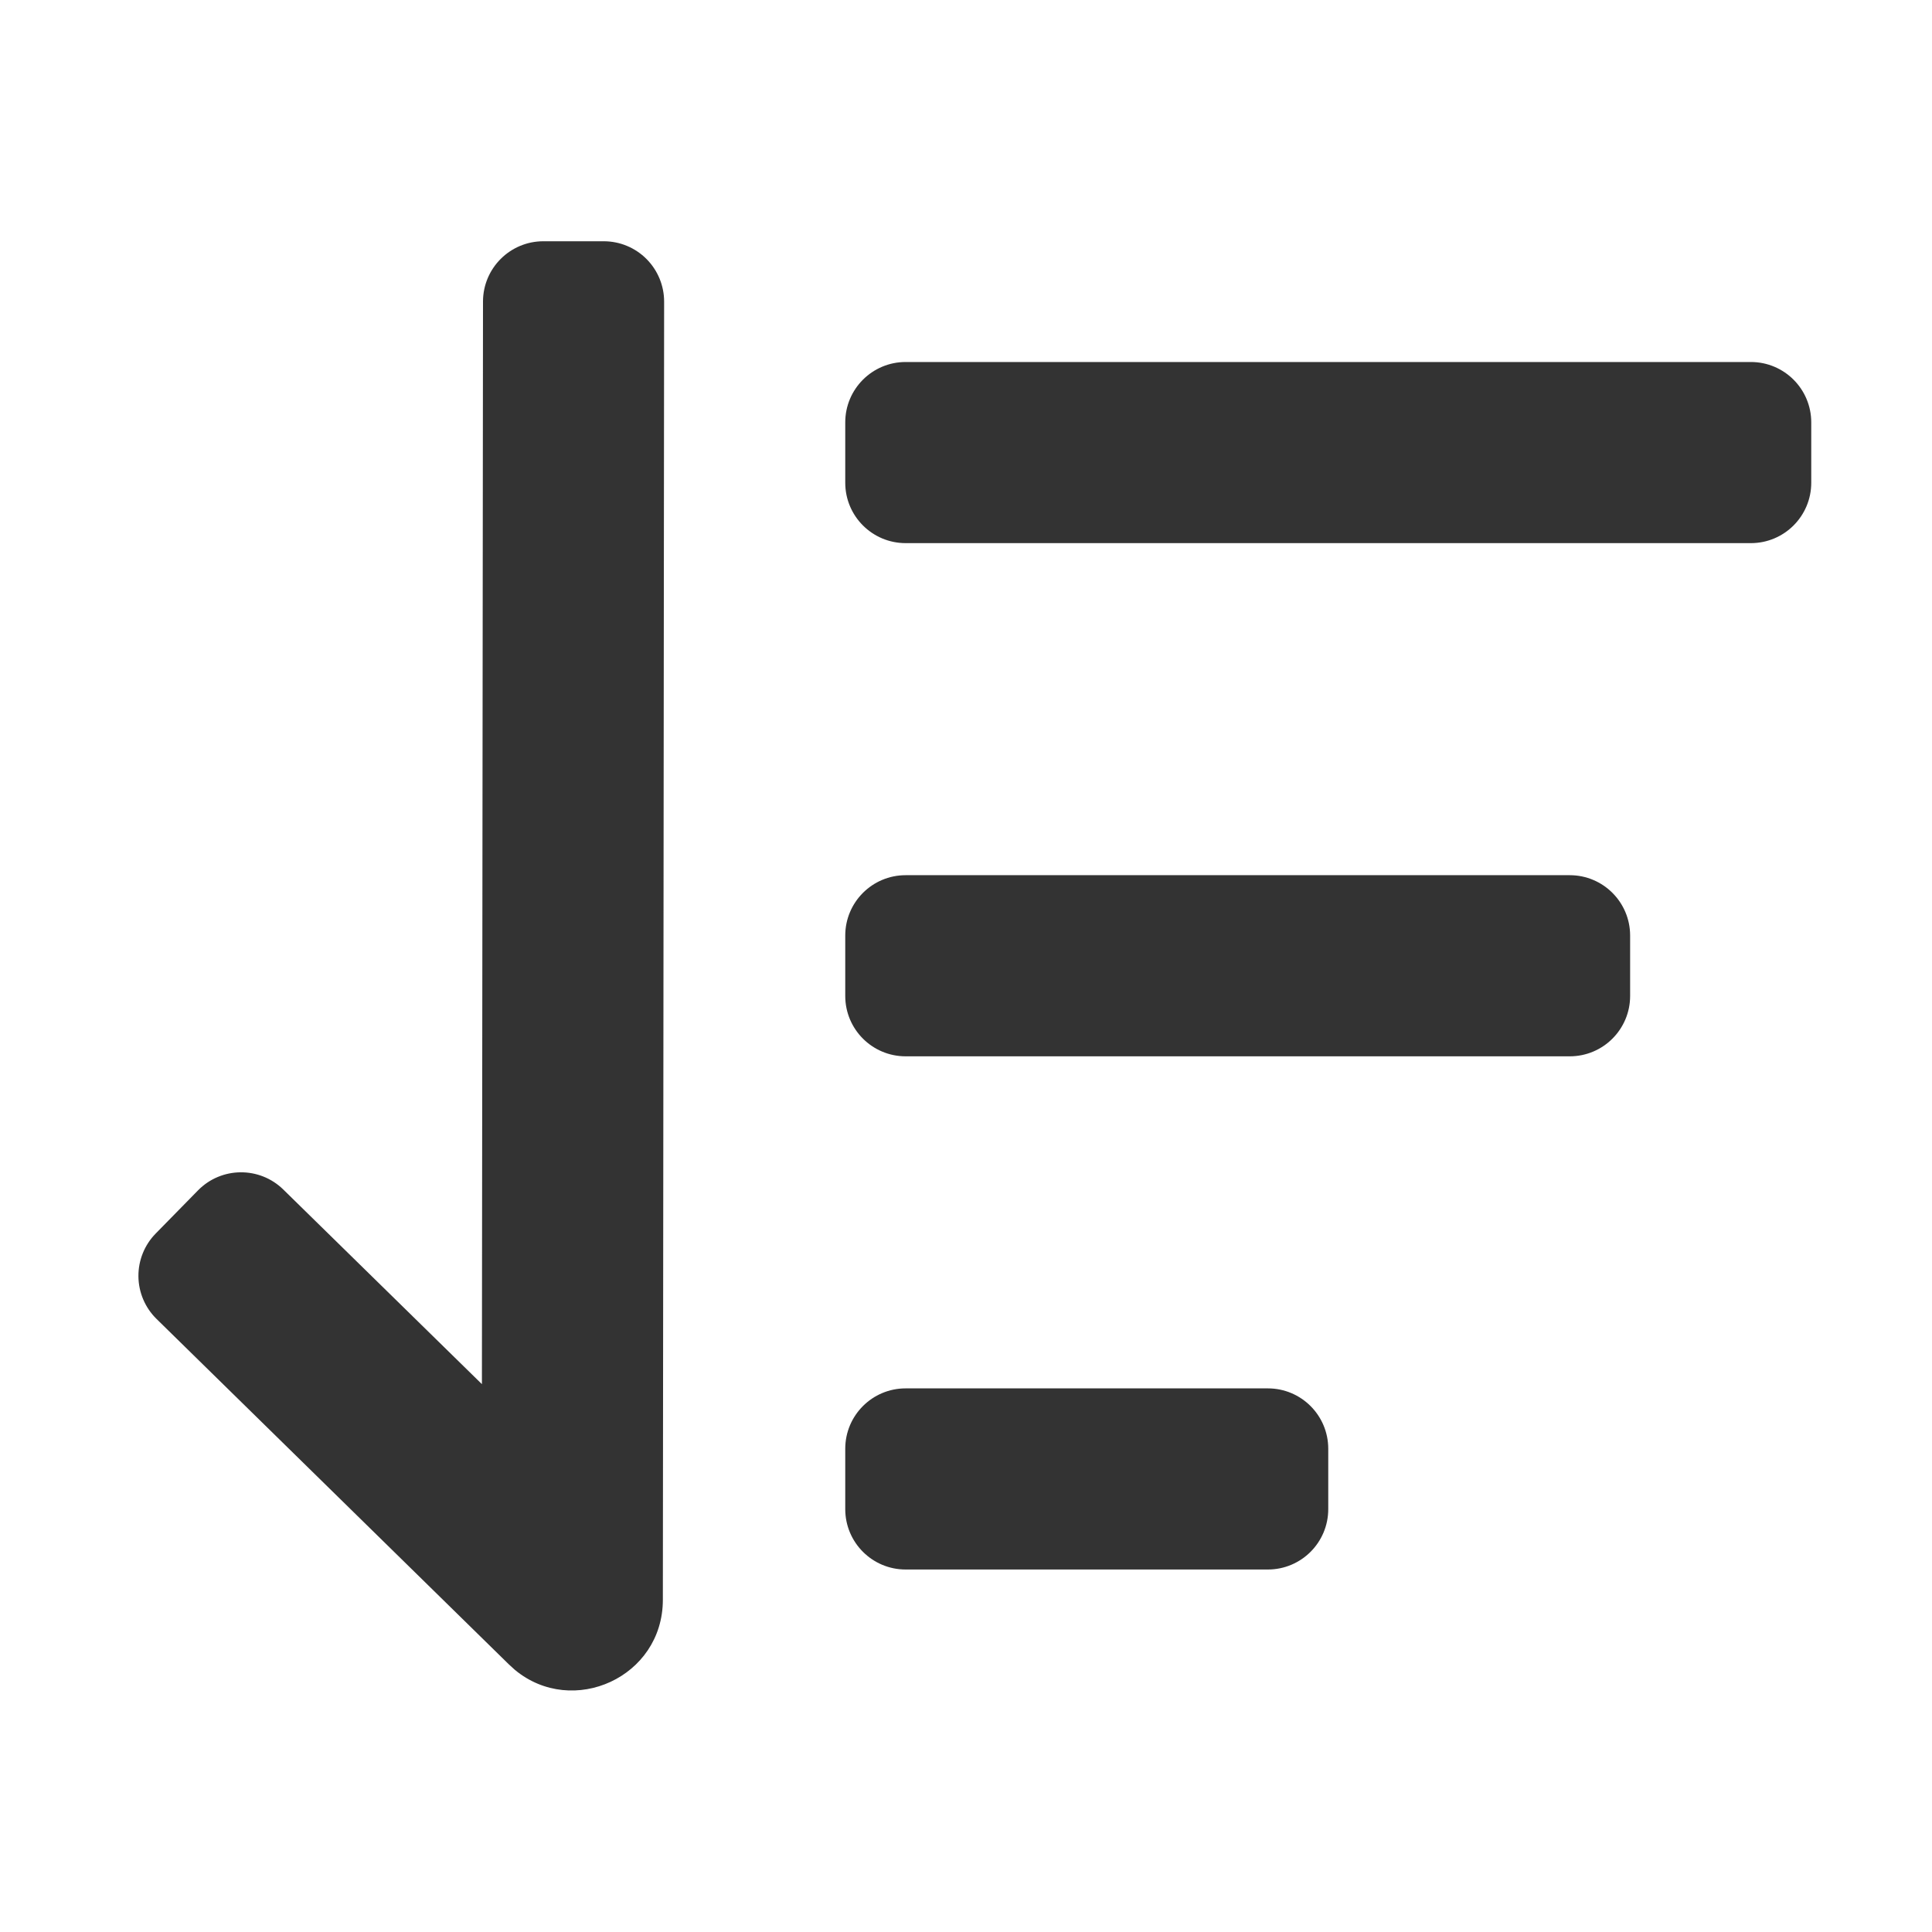
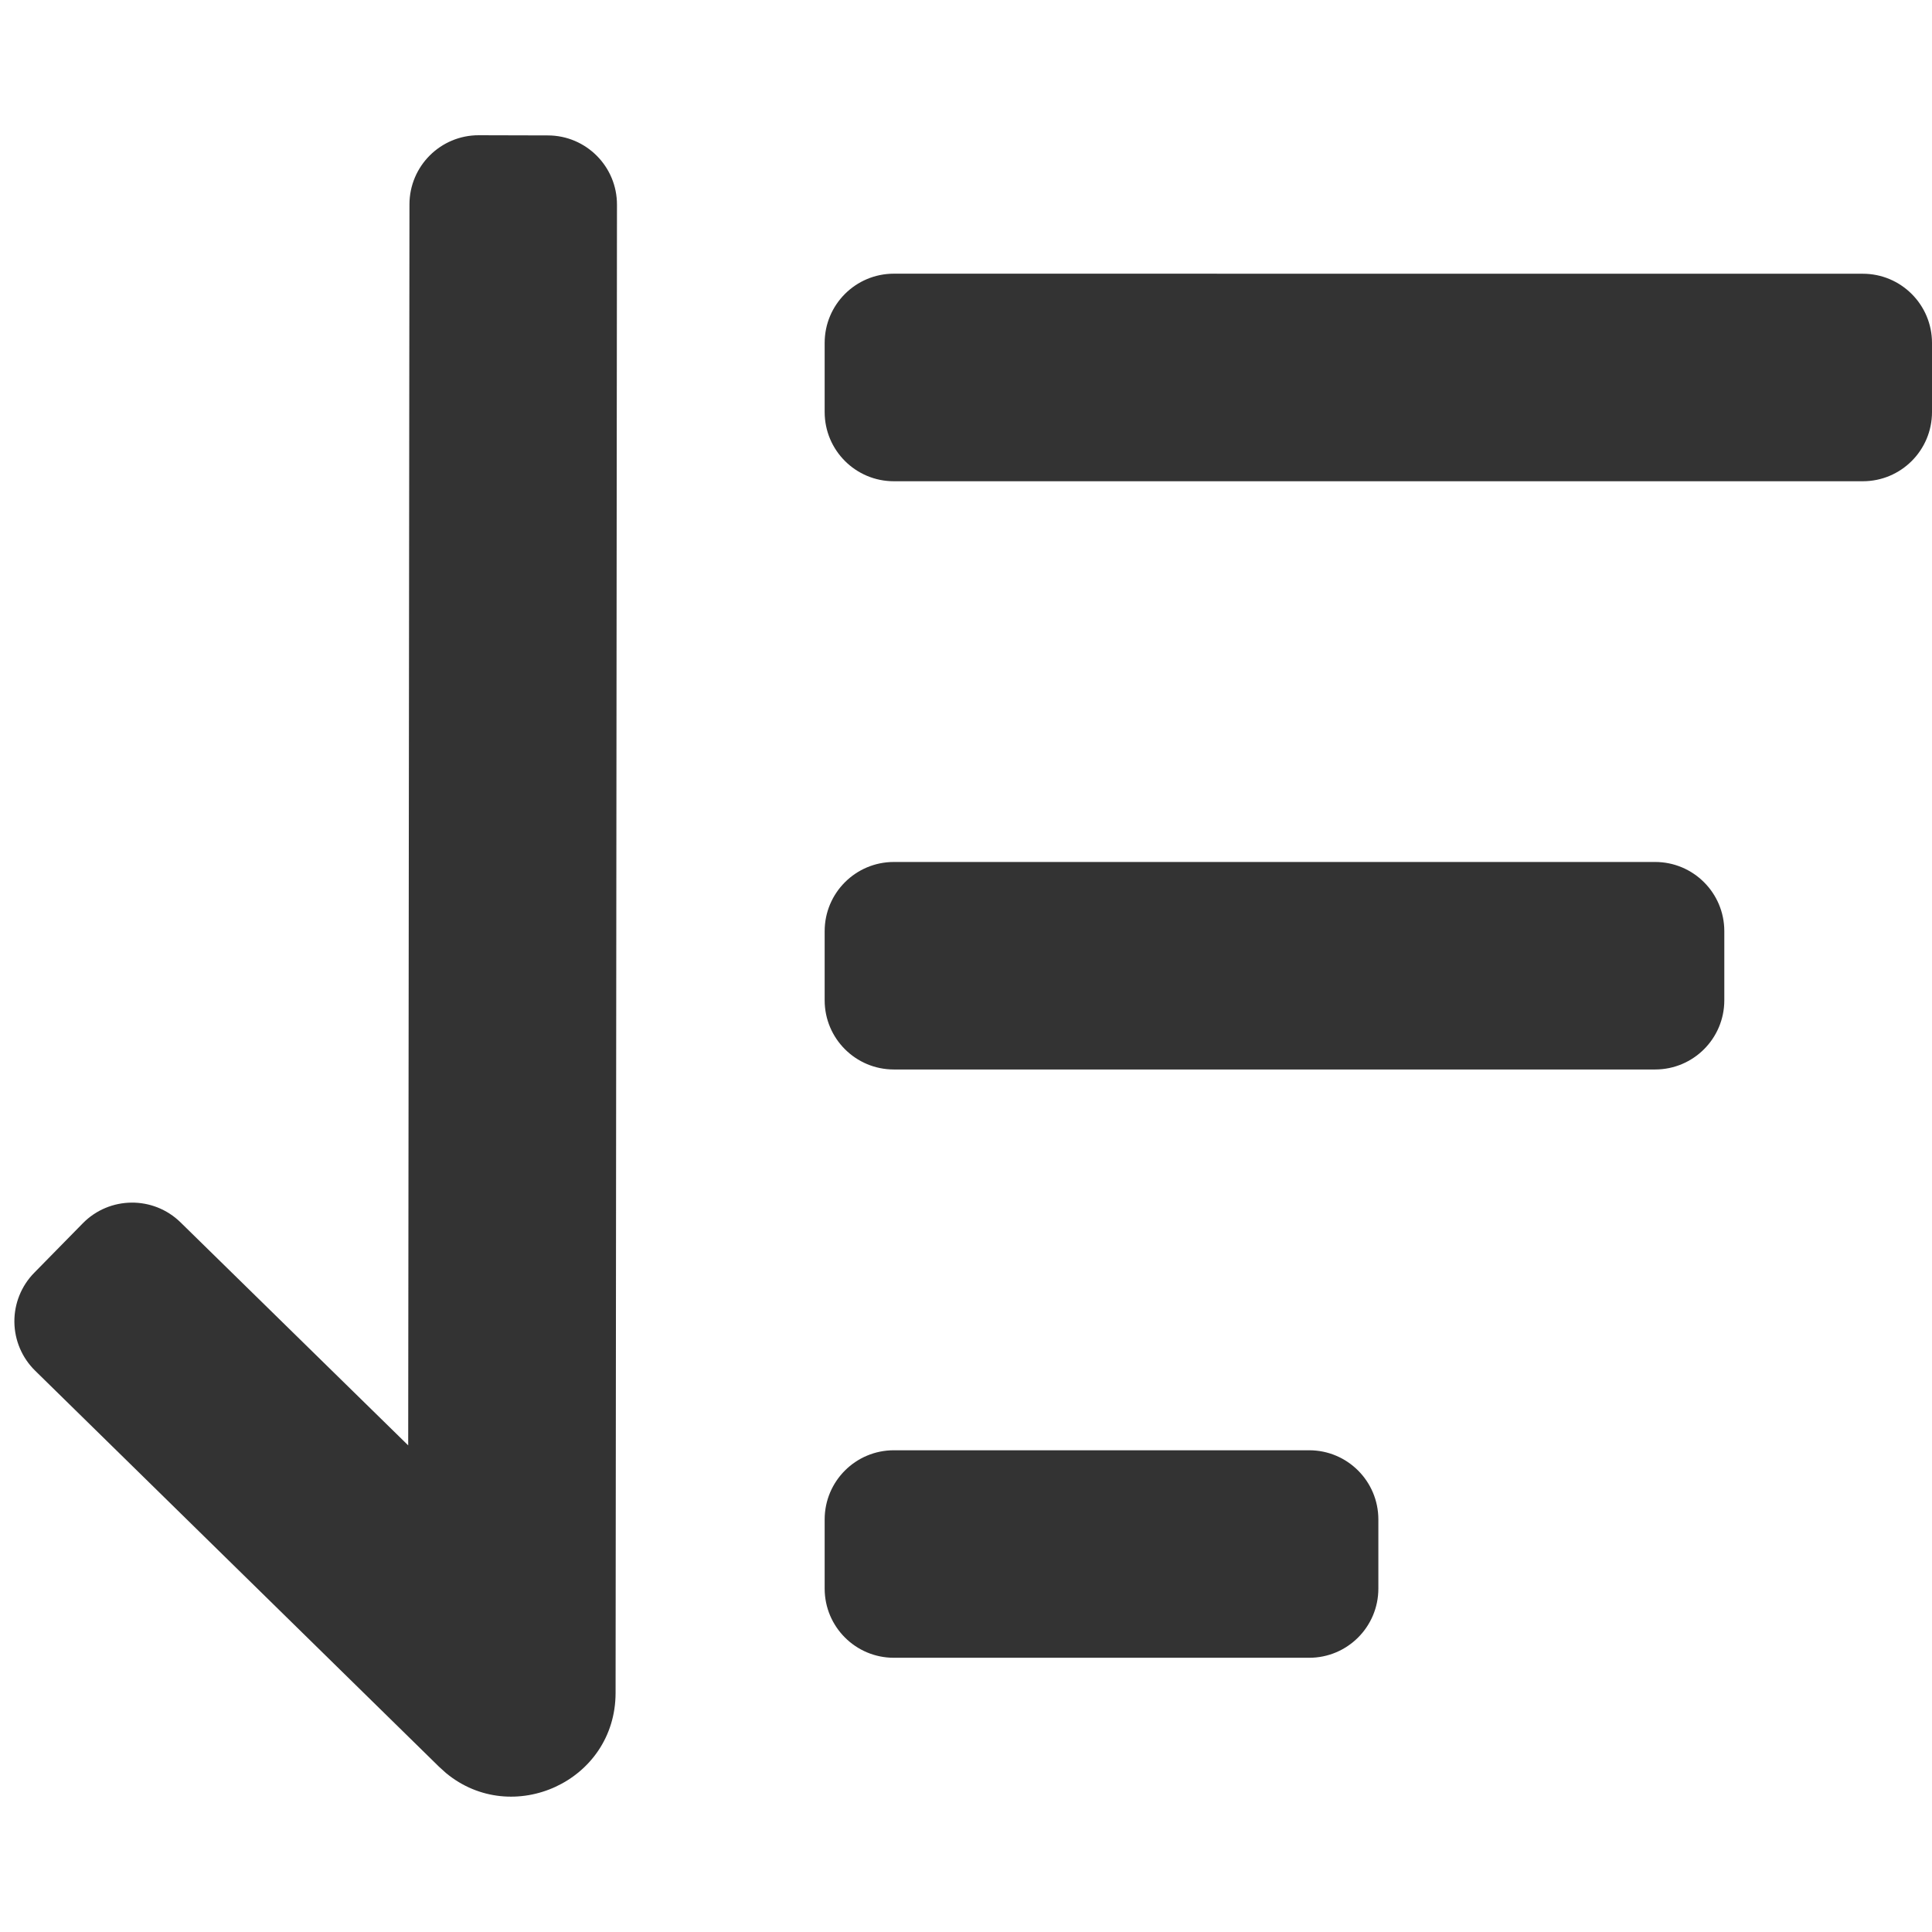
- <svg xmlns="http://www.w3.org/2000/svg" t="1793020339792" class="icon" viewBox="0 0 1024 1024" version="1.1" p-id="7073" width="200" height="200" id="svg1">
+ <svg xmlns="http://www.w3.org/2000/svg" width="32" height="32" viewBox="0 0 32 32" version="1.1" id="svg1" xml:space="preserve">
  <defs id="defs1" />
-   <path d="m 704,767.87 v 32 a 32,32 0 0 1 -32,32 H 480 a 32,32 0 0 1 -32,-32 v -32 a 32,32 0 0 1 32,-32 h 192 a 32,32 0 0 1 32,32 z m -415.936,-640 h 32 a 32,32 0 0 1 31.936,32.096 l -0.672,688 c -0.032,41.024 -47.776,62.464 -78.4,37.12 l -3.2,-2.912 -186.752,-183.104 a 32,32 0 0 1 -0.448,-45.28 l 22.4,-22.848 a 32,32 0 0 1 45.248,-0.448 l 105.248,103.136 0.576,-573.824 a 32,32 0 0 1 32.064,-31.936 z m 575.936,368 v 32 a 32,32 0 0 1 -32,32 H 480 a 32,32 0 0 1 -32,-32 v -32 a 32,32 0 0 1 32,-32 h 352 a 32,32 0 0 1 32,32 z m 96,-272 v 32 a 32,32 0 0 1 -32,32 H 480 a 32,32 0 0 1 -32,-32 v -32 a 32,32 0 0 1 32,-32 h 448 a 32,32 0 0 1 32,32 z" fill="#333333" p-id="7074" id="path1" />
+   <g id="layer1" style="display:inline" transform="translate(-714)">
+     <path d="m 728.805,24.021 a 1.146,1.146 0 0 0 -1.146,1.145 V 26.312 a 1.146,1.146 0 0 0 1.146,1.146 h 6.879 a 1.146,1.146 0 0 0 1.146,-1.146 v -1.146 a 1.146,1.146 0 0 0 -1.146,-1.145 z" style="fill:#333333;stroke-width:0.025" id="path81" />
+     <path d="m 728.805,14.277 a 1.146,1.146 0 0 0 -1.146,1.146 v 1.146 a 1.146,1.146 0 0 0 1.146,1.145 h 12.609 a 1.146,1.146 0 0 0 1.146,-1.145 v -1.146 a 1.146,1.146 0 0 0 -1.146,-1.146 z" style="fill:#333333;stroke-width:0.025" id="path80" />
+     <path d="m 728.805,4.533 a 1.146,1.146 0 0 0 -1.146,1.146 v 1.146 a 1.146,1.146 0 0 0 1.146,1.146 h 16.049 A 1.146,1.146 0 0 0 746,6.826 V 5.68 a 1.146,1.146 0 0 0 -1.146,-1.146 z" style="fill:#333333;stroke-width:0.025" id="path79" />
+     <path d="m 721.93,2.24 a 1.146,1.146 0 0 0 -1.148,1.145 l -0.021,20.555 -3.77,-3.693 a 1.146,1.146 0 0 0 -1.621,0.016 l -0.803,0.818 a 1.146,1.146 0 0 0 0.016,1.623 l 6.689,6.559 0.115,0.104 c 1.097,0.908 2.808,0.141 2.809,-1.328 l 0.023,-24.646 a 1.146,1.146 0 0 0 -1.143,-1.15 z" style="fill:#333333;stroke-width:0.025" id="path78" />
+   </g>
</svg>
